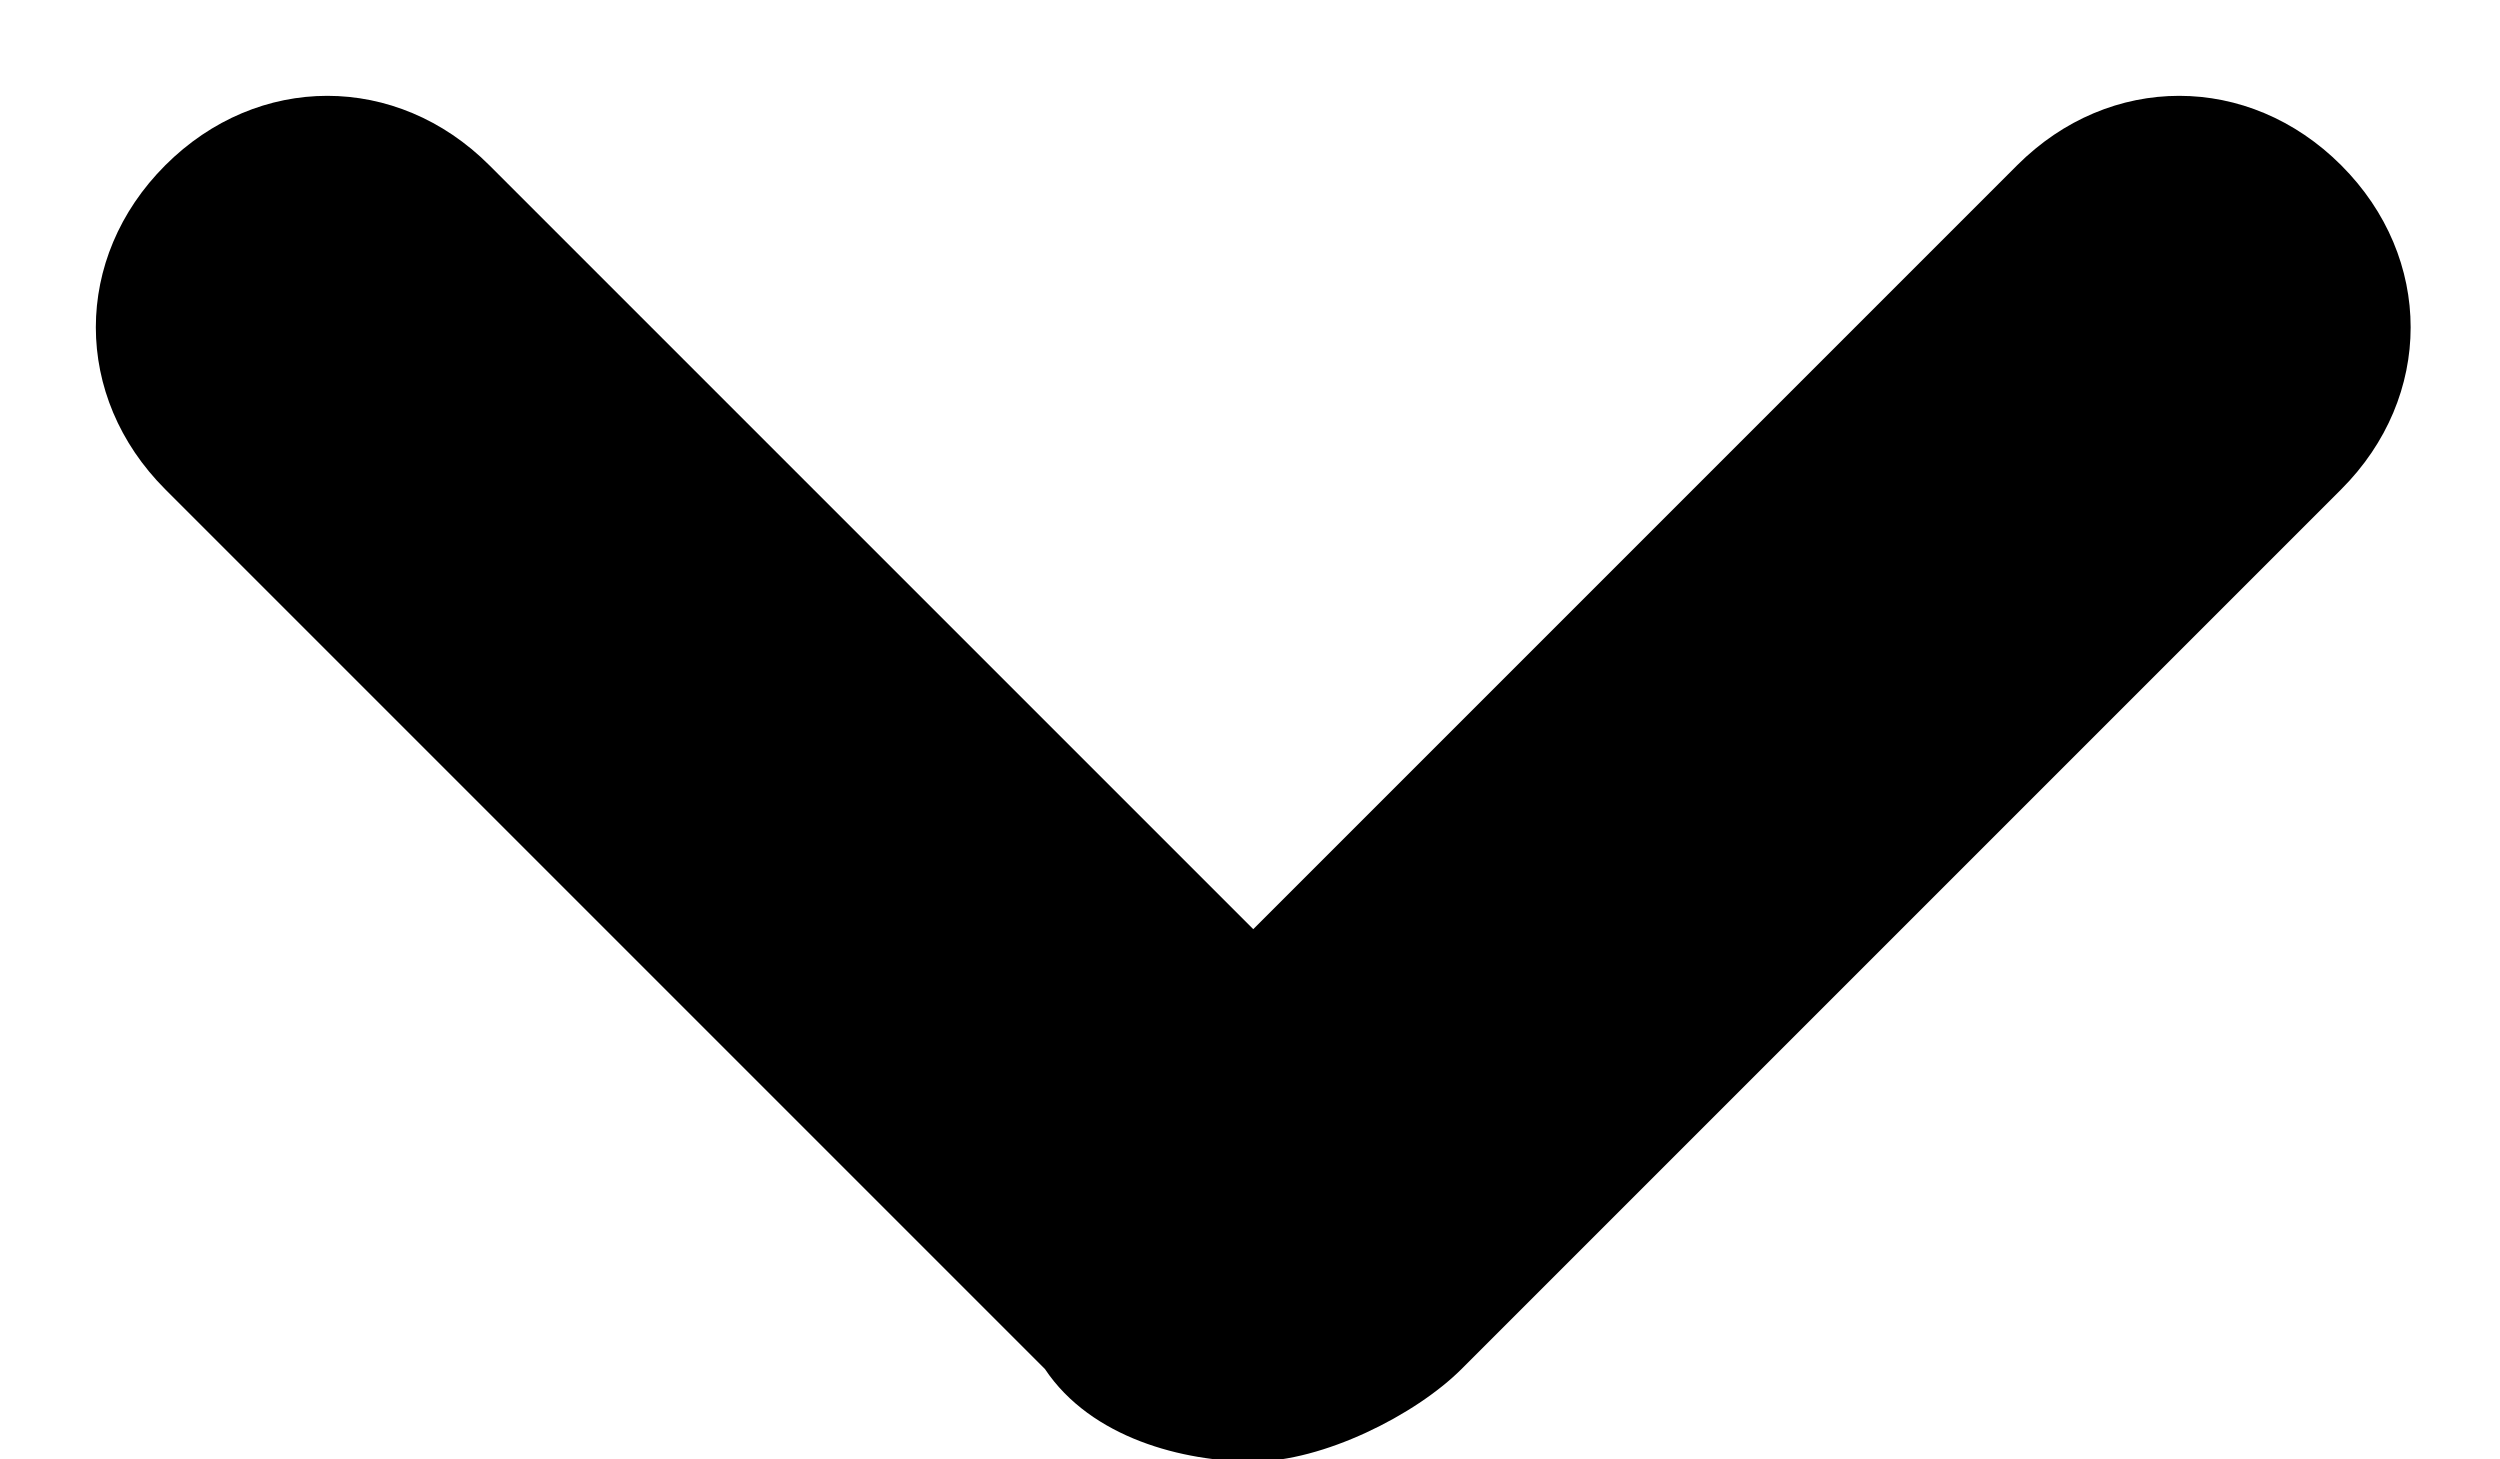
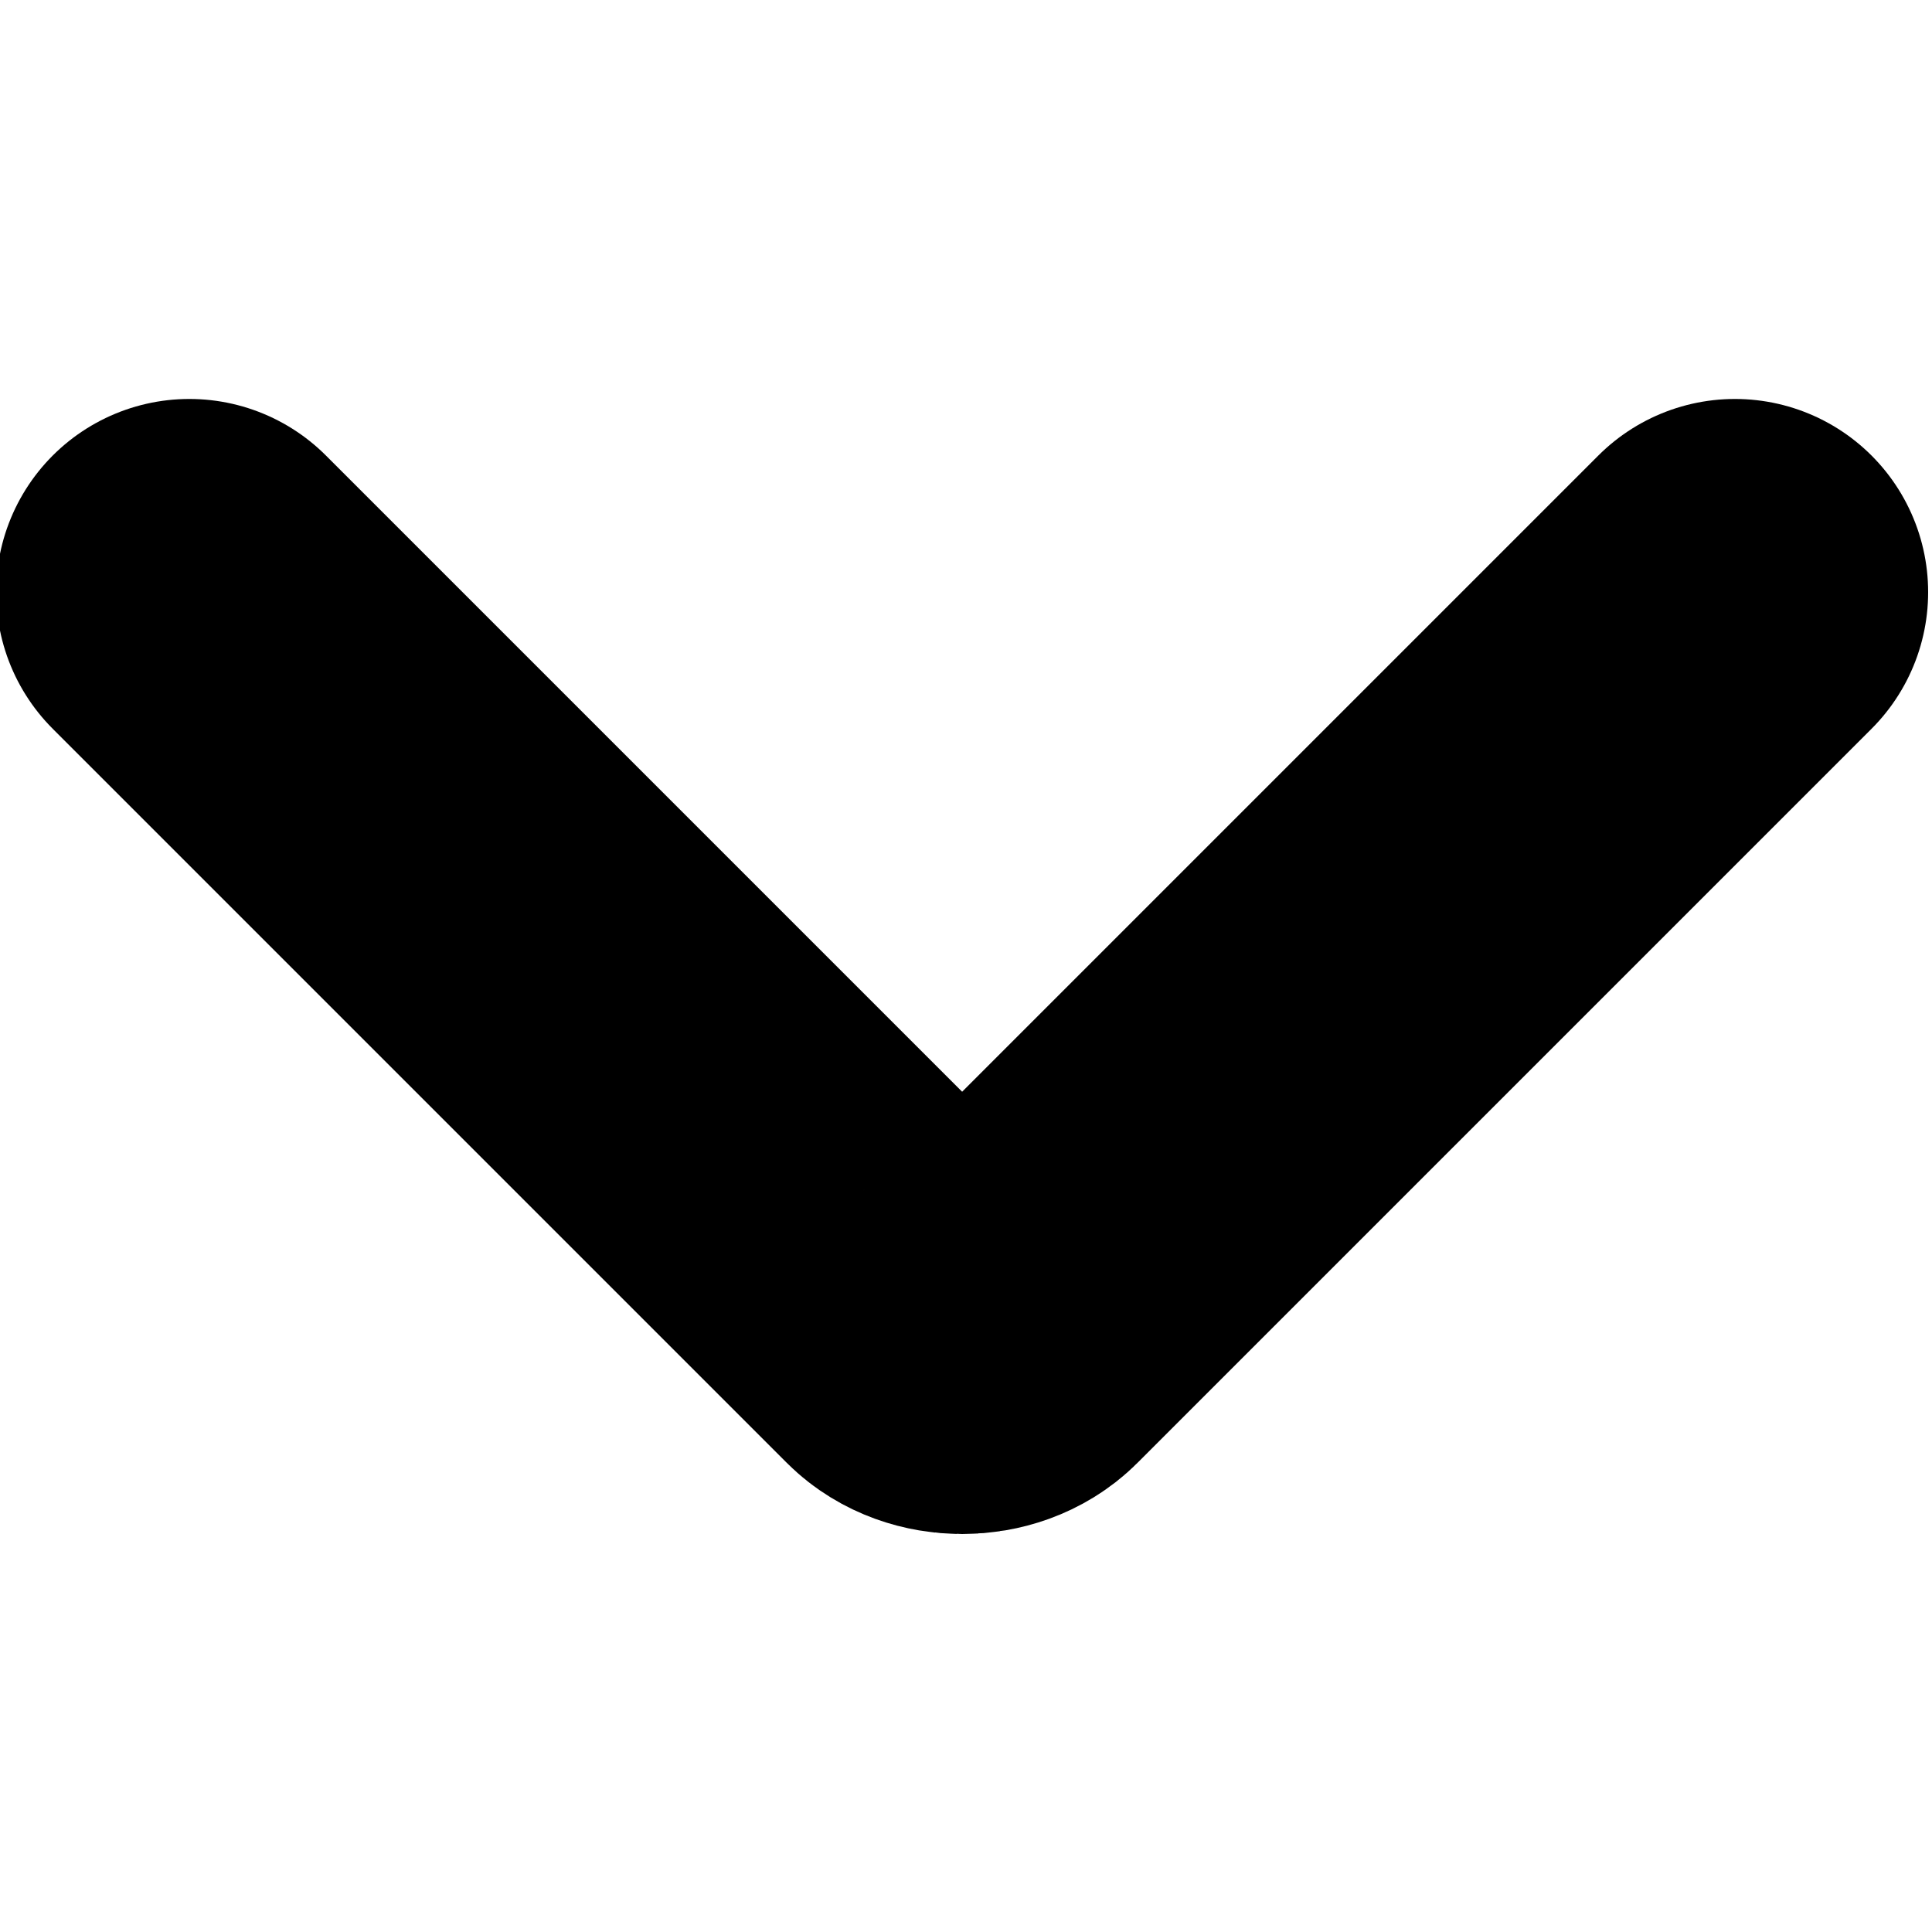
- <svg xmlns="http://www.w3.org/2000/svg" version="1.1" id="chevron-down" x="0" y="0" viewBox="0 0 10.8 6.3" xml:space="preserve">
-   <path d="M485 148.9c-.3 0-.7-.1-.9-.4l-3.8-3.8c-.4-.4-.4-1 0-1.4s1-.4 1.4 0l3.3 3.3 3.3-3.3c.4-.4 1-.4 1.4 0s.4 1 0 1.4l-3.8 3.8c-.2.2-.6.4-.9.4zm-.5-1.8zm1 0z" transform="translate(-479.586 -142.586)" id="arrow" />
+ <svg xmlns="http://www.w3.org/2000/svg" version="1.1" id="Arrows_open_1_" x="0px" y="0px" viewBox="0 0 10 10" style="enable-background:new 0 0 10 10;" xml:space="preserve">
+   <style type="text/css">
+ 	.st0{fill:none;stroke:currentColor;stroke-width:2;stroke-linecap:round;stroke-linejoin:round;}
+ </style>
+   <g id="Arrows_open" transform="translate(146.73 184.954)">
+     <g id="Group_51" transform="translate(143.75 341.311)">
+       <g id="Regular_51">
+         <path id="Shape_225" class="st0" d="M-281.5-523.2l-3.8,3.8c-0.1,0.1-0.3,0.1-0.4,0l-3.8-3.8" />
+       </g>
+     </g>
+   </g>
</svg>
